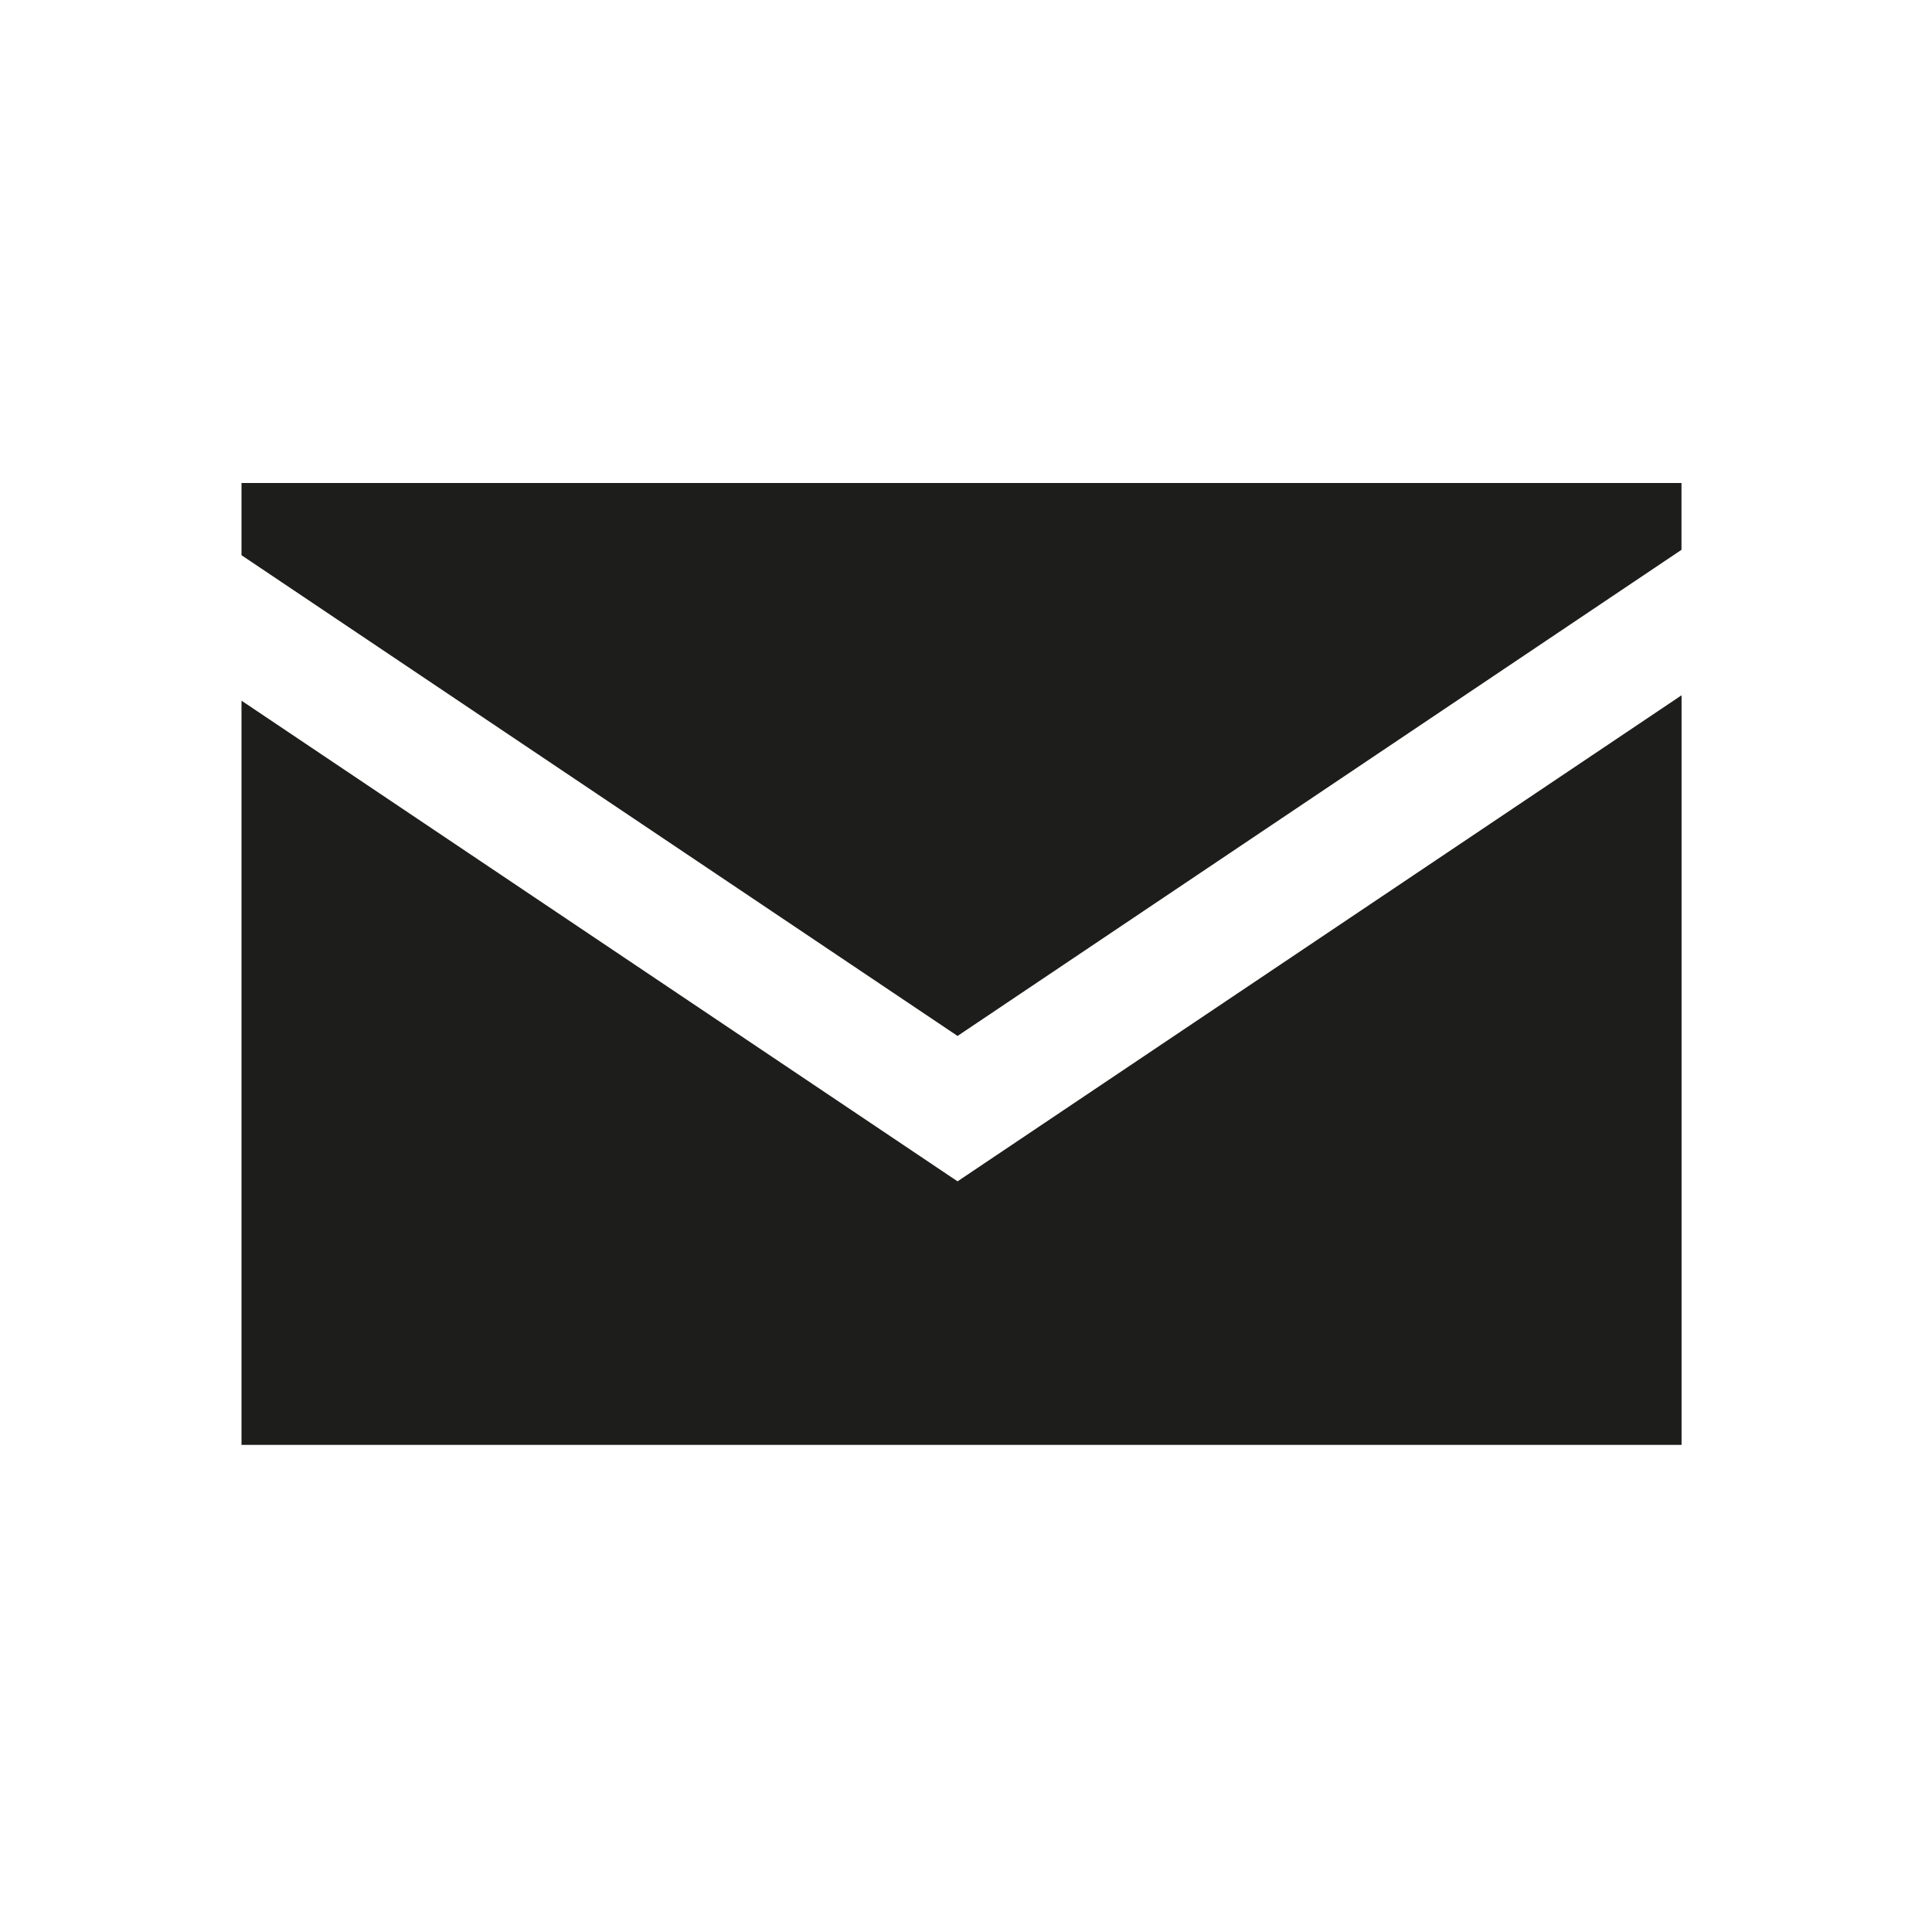
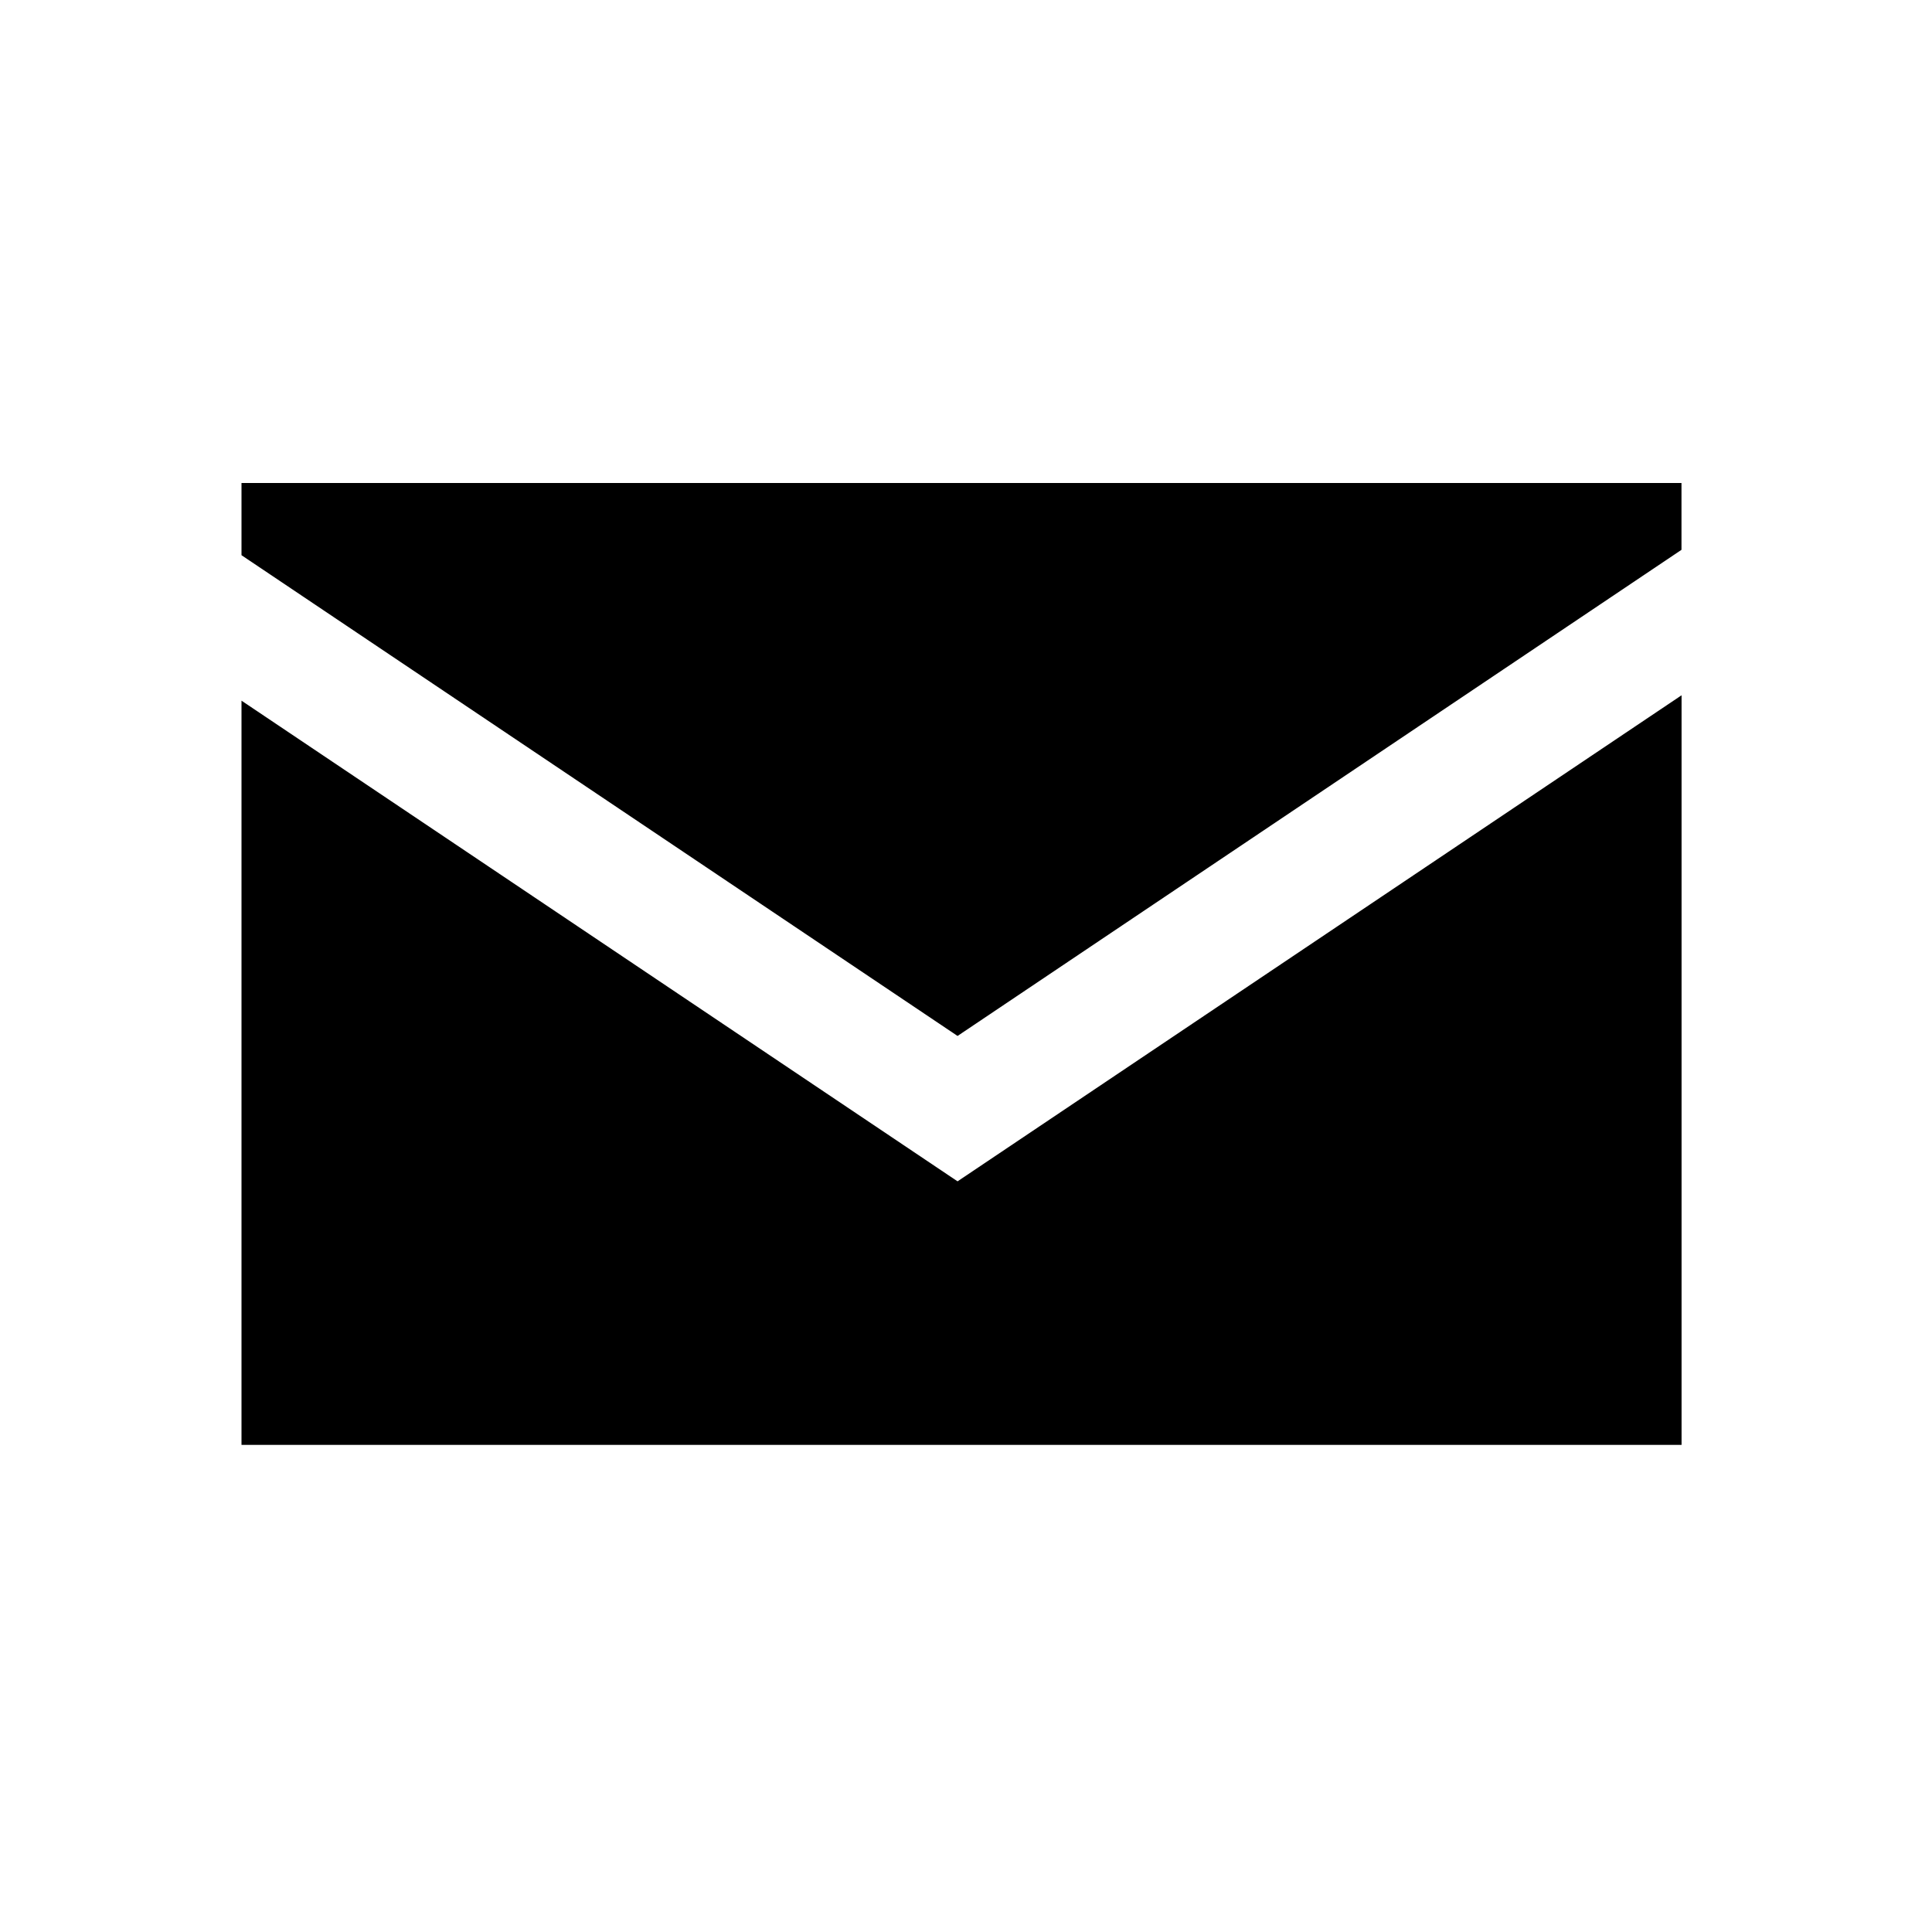
<svg xmlns="http://www.w3.org/2000/svg" width="24" height="24" viewBox="0 0 24 24">
-   <g fill="#1D1D1B" fill-rule="evenodd" transform="translate(3 6)">
+   <g fill="#000000" fill-rule="evenodd" transform="translate(3 6)">
    <polygon points="0 0 0 .897 8.895 6.869 17.888 .83 17.888 0" />
    <polygon points="8.895 8.675 0 2.704 0 11.949 17.889 11.949 17.889 2.637" />
  </g>
</svg>
